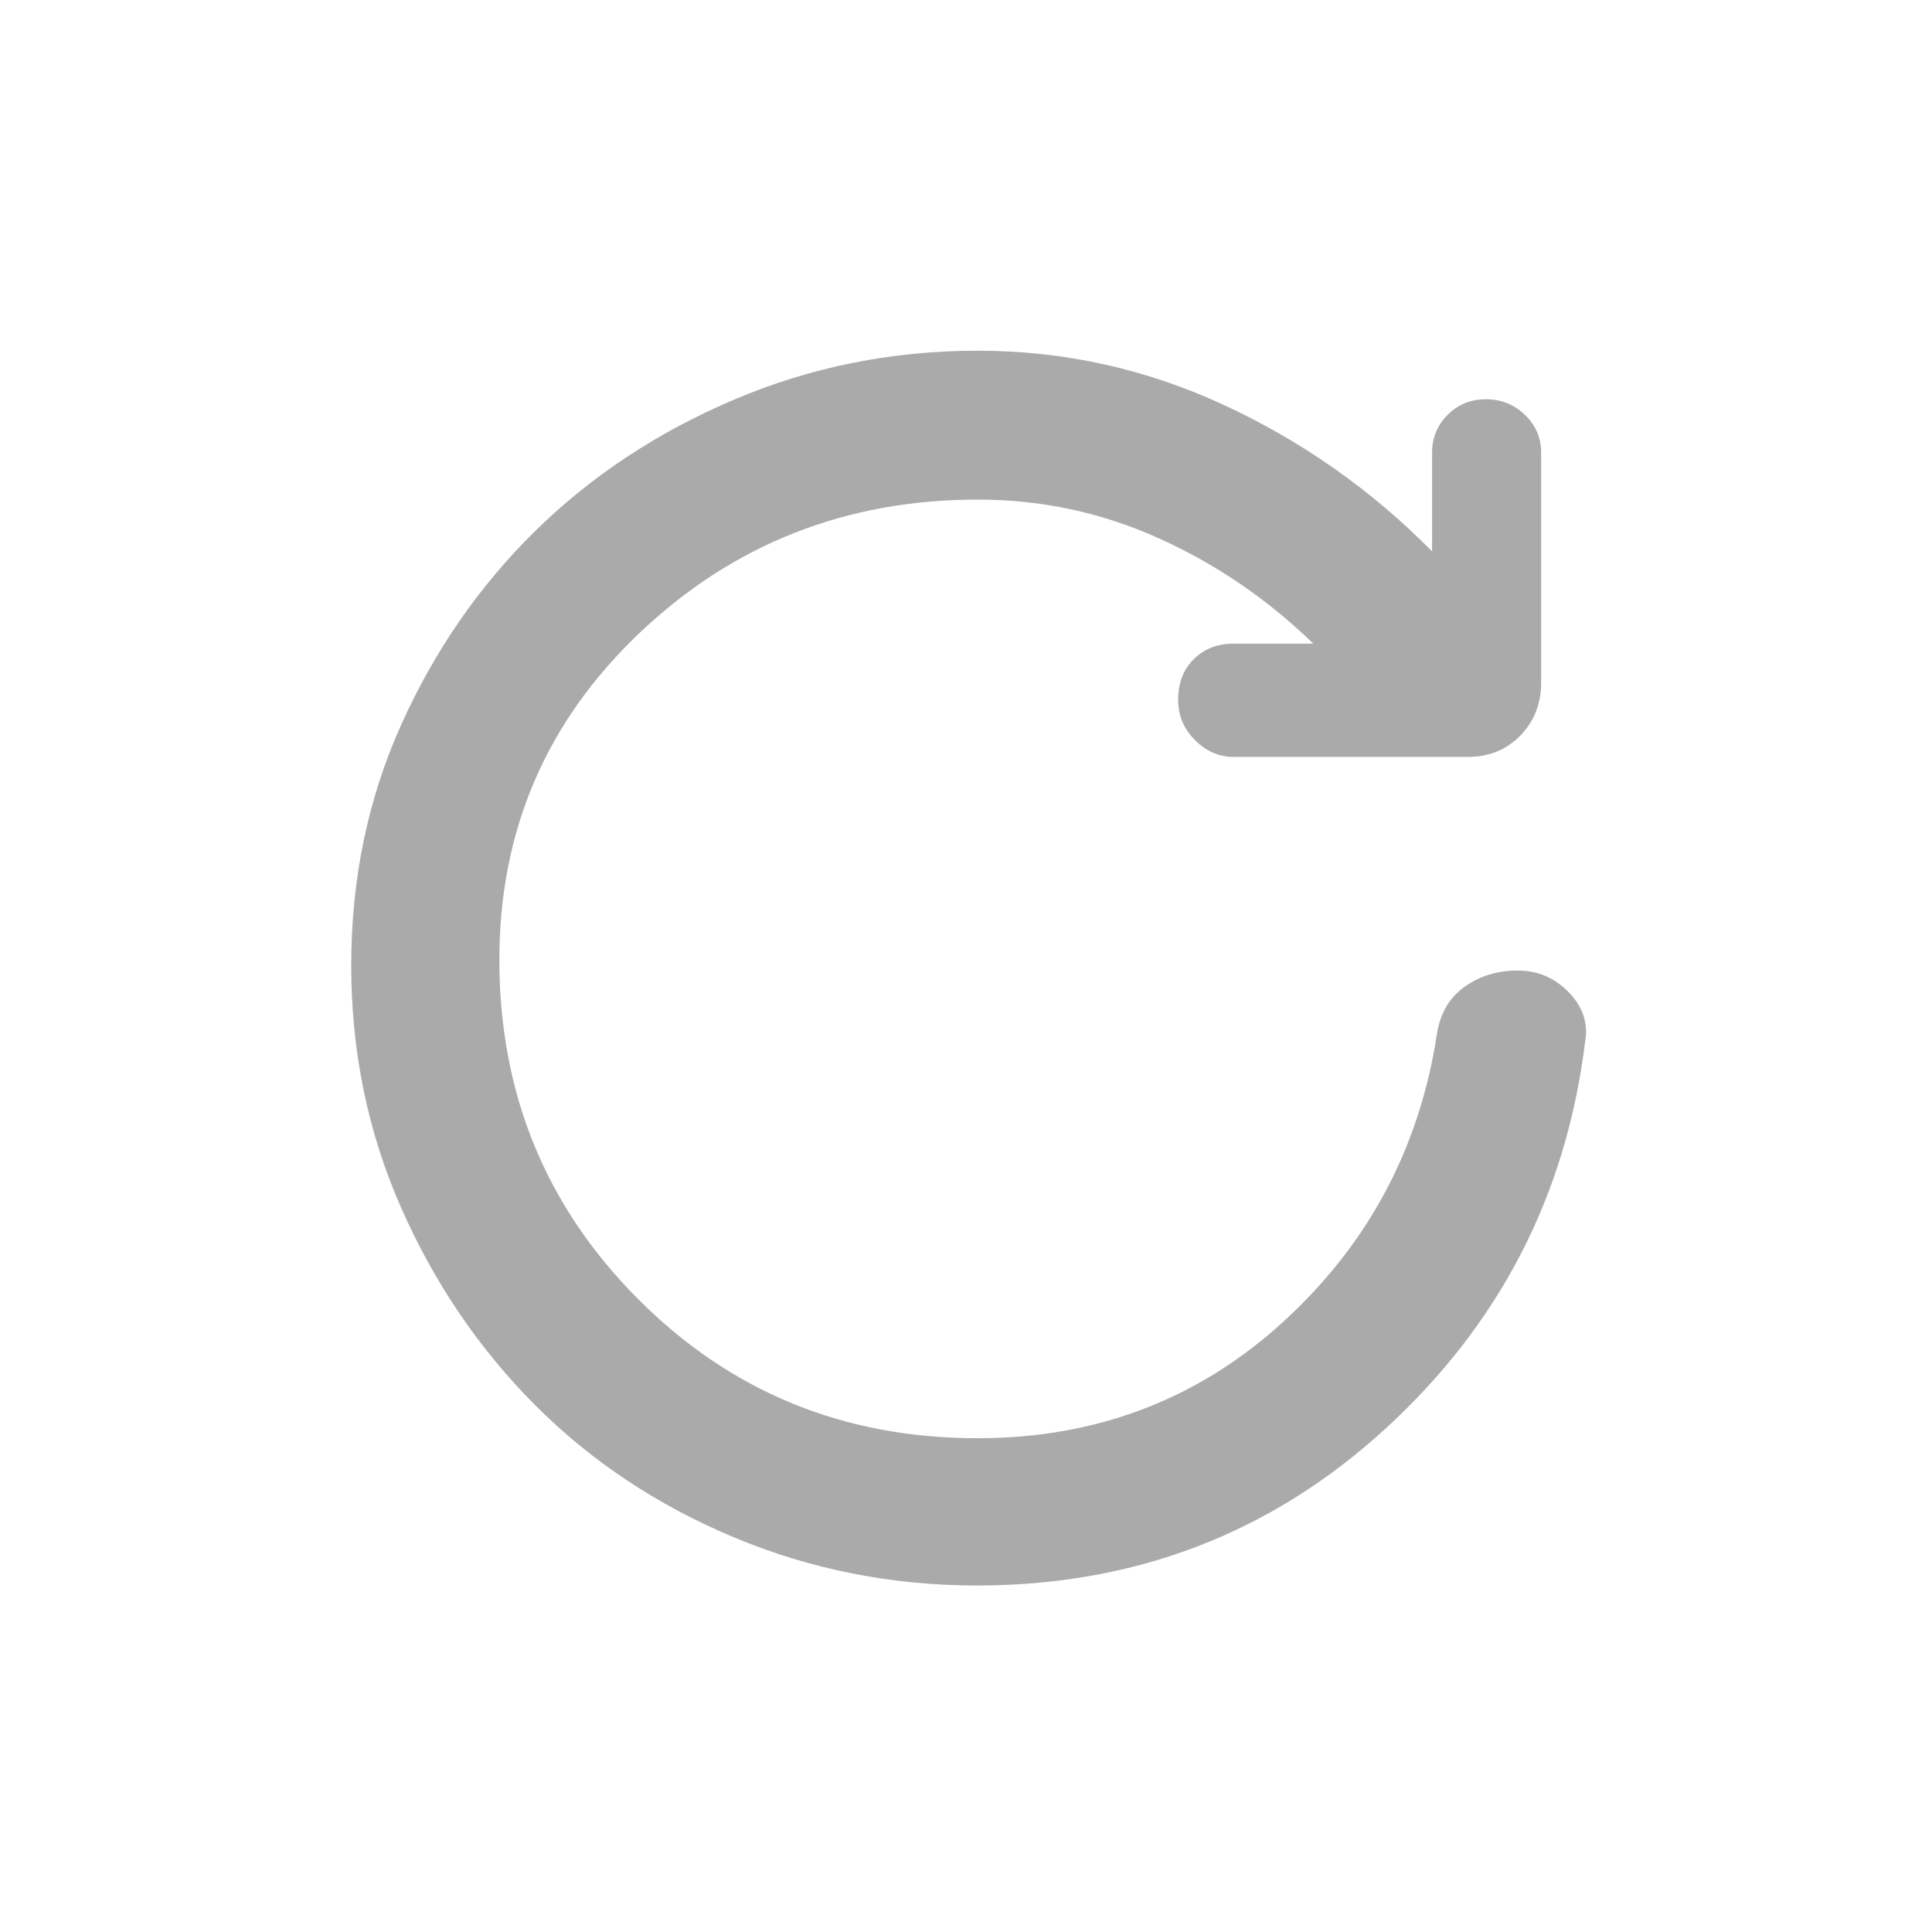
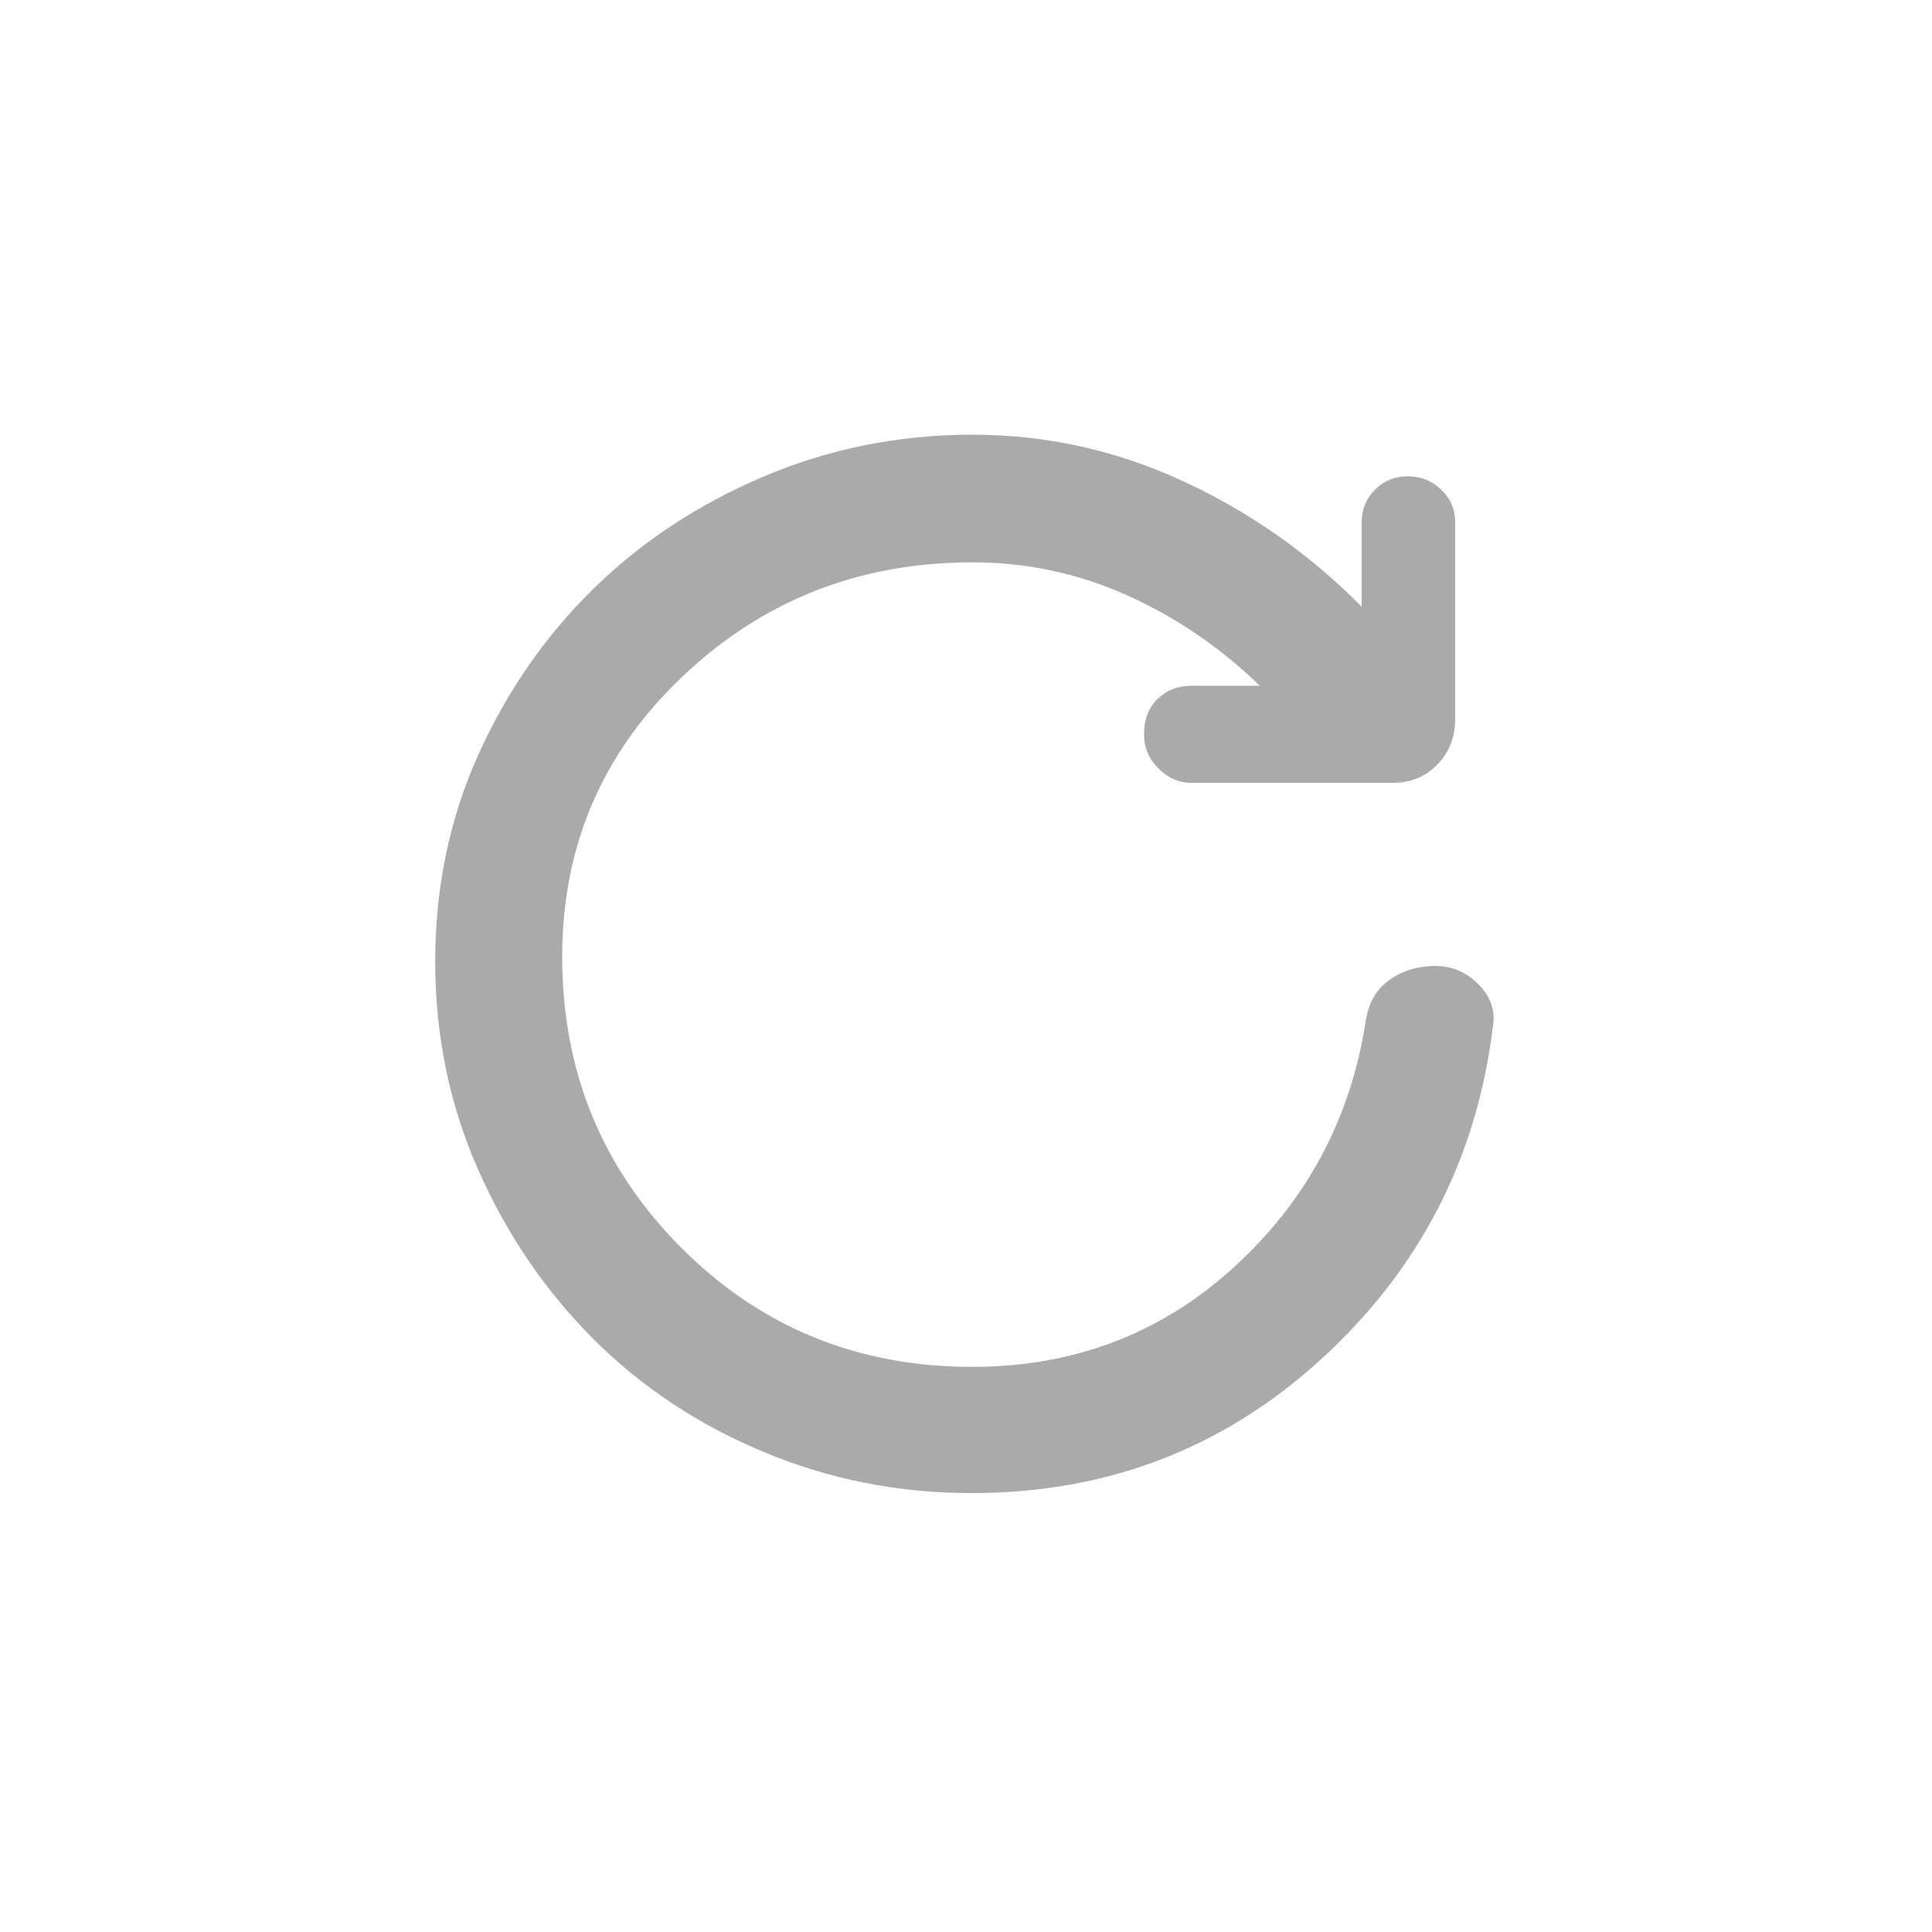
<svg xmlns="http://www.w3.org/2000/svg" width="230" height="230" viewBox="0 0 230 230" fill="none">
-   <path d="M116.316 188.75C106.147 188.75 96.494 186.836 87.356 183.009C78.22 179.181 70.32 173.921 63.656 167.228C56.994 160.536 51.687 152.708 47.737 143.743C43.787 134.777 41.812 125.171 41.812 114.922C41.812 104.673 43.787 95.143 47.737 86.334C51.687 77.523 56.994 69.835 63.656 63.272C70.32 56.708 78.221 51.479 87.358 47.588C96.495 43.696 106.182 41.75 116.421 41.75C126.627 41.75 136.381 43.901 145.683 48.204C154.984 52.507 163.253 58.319 170.487 65.64V53.888C170.487 52.118 171.105 50.616 172.34 49.381C173.575 48.147 175.093 47.53 176.894 47.53C178.695 47.53 180.241 48.147 181.533 49.381C182.825 50.616 183.471 52.118 183.471 53.888V81.245C183.471 83.763 182.646 85.869 180.995 87.565C179.345 89.26 177.264 90.108 174.751 90.108H146.845C145.121 90.108 143.592 89.441 142.258 88.108C140.924 86.773 140.257 85.181 140.257 83.33C140.257 81.298 140.883 79.672 142.134 78.452C143.386 77.232 144.957 76.622 146.845 76.622H156.341C150.88 71.321 144.745 67.138 137.937 64.074C131.129 61.008 123.956 59.475 116.421 59.475C100.714 59.475 87.291 64.761 76.154 75.335C65.016 85.908 59.447 98.88 59.447 114.252C59.447 130.138 64.952 143.603 75.962 154.649C86.972 165.695 100.442 171.218 116.374 171.218C130.53 171.218 142.667 166.59 152.787 157.335C162.908 148.079 169.002 136.652 171.069 123.053C171.456 120.612 172.555 118.75 174.363 117.466C176.172 116.181 178.282 115.539 180.694 115.539C183.062 115.539 185.086 116.406 186.766 118.14C188.445 119.874 189.091 121.833 188.704 124.016C186.462 142.27 178.543 157.622 164.945 170.073C151.348 182.525 135.138 188.75 116.316 188.75Z" fill="#AAAAAA" />
+   <path d="M115.673 177.75C106.957 177.75 98.683 176.11 90.85 172.829C83.019 169.548 76.248 165.039 70.536 159.302C64.825 153.567 60.277 146.857 56.89 139.172C53.505 131.488 51.812 123.253 51.812 114.469C51.812 105.684 53.505 97.516 56.89 89.965C60.277 82.412 64.825 75.823 70.536 70.198C76.248 64.571 83.019 60.089 90.852 56.754C98.683 53.418 106.987 51.75 115.762 51.75C124.511 51.75 132.871 53.594 140.844 57.282C148.817 60.97 155.904 65.952 162.105 72.227V62.154C162.105 60.637 162.635 59.349 163.693 58.291C164.752 57.233 166.053 56.704 167.597 56.704C169.14 56.704 170.466 57.233 171.573 58.291C172.681 59.349 173.234 60.637 173.234 62.154V85.603C173.234 87.761 172.527 89.567 171.111 91.02C169.697 92.473 167.913 93.2 165.76 93.2H141.841C140.362 93.2 139.052 92.628 137.909 91.485C136.765 90.342 136.193 88.976 136.193 87.39C136.193 85.648 136.73 84.255 137.803 83.209C138.876 82.163 140.222 81.64 141.841 81.64H149.98C145.299 77.096 140.041 73.511 134.205 70.885C128.369 68.257 122.222 66.943 115.762 66.943C102.299 66.943 90.794 71.474 81.248 80.537C71.701 89.6 66.928 100.719 66.928 113.895C66.928 127.511 71.646 139.053 81.083 148.521C90.52 157.989 102.067 162.722 115.723 162.722C127.856 162.722 138.259 158.756 146.933 150.823C155.608 142.889 160.832 133.095 162.604 121.438C162.936 119.346 163.877 117.75 165.427 116.649C166.978 115.548 168.787 114.998 170.854 114.998C172.884 114.998 174.618 115.741 176.058 117.227C177.498 118.713 178.051 120.392 177.719 122.264C175.798 137.91 169.01 151.069 157.355 161.742C145.7 172.414 131.806 177.75 115.673 177.75Z" fill="#AAAAAA" />
</svg>
